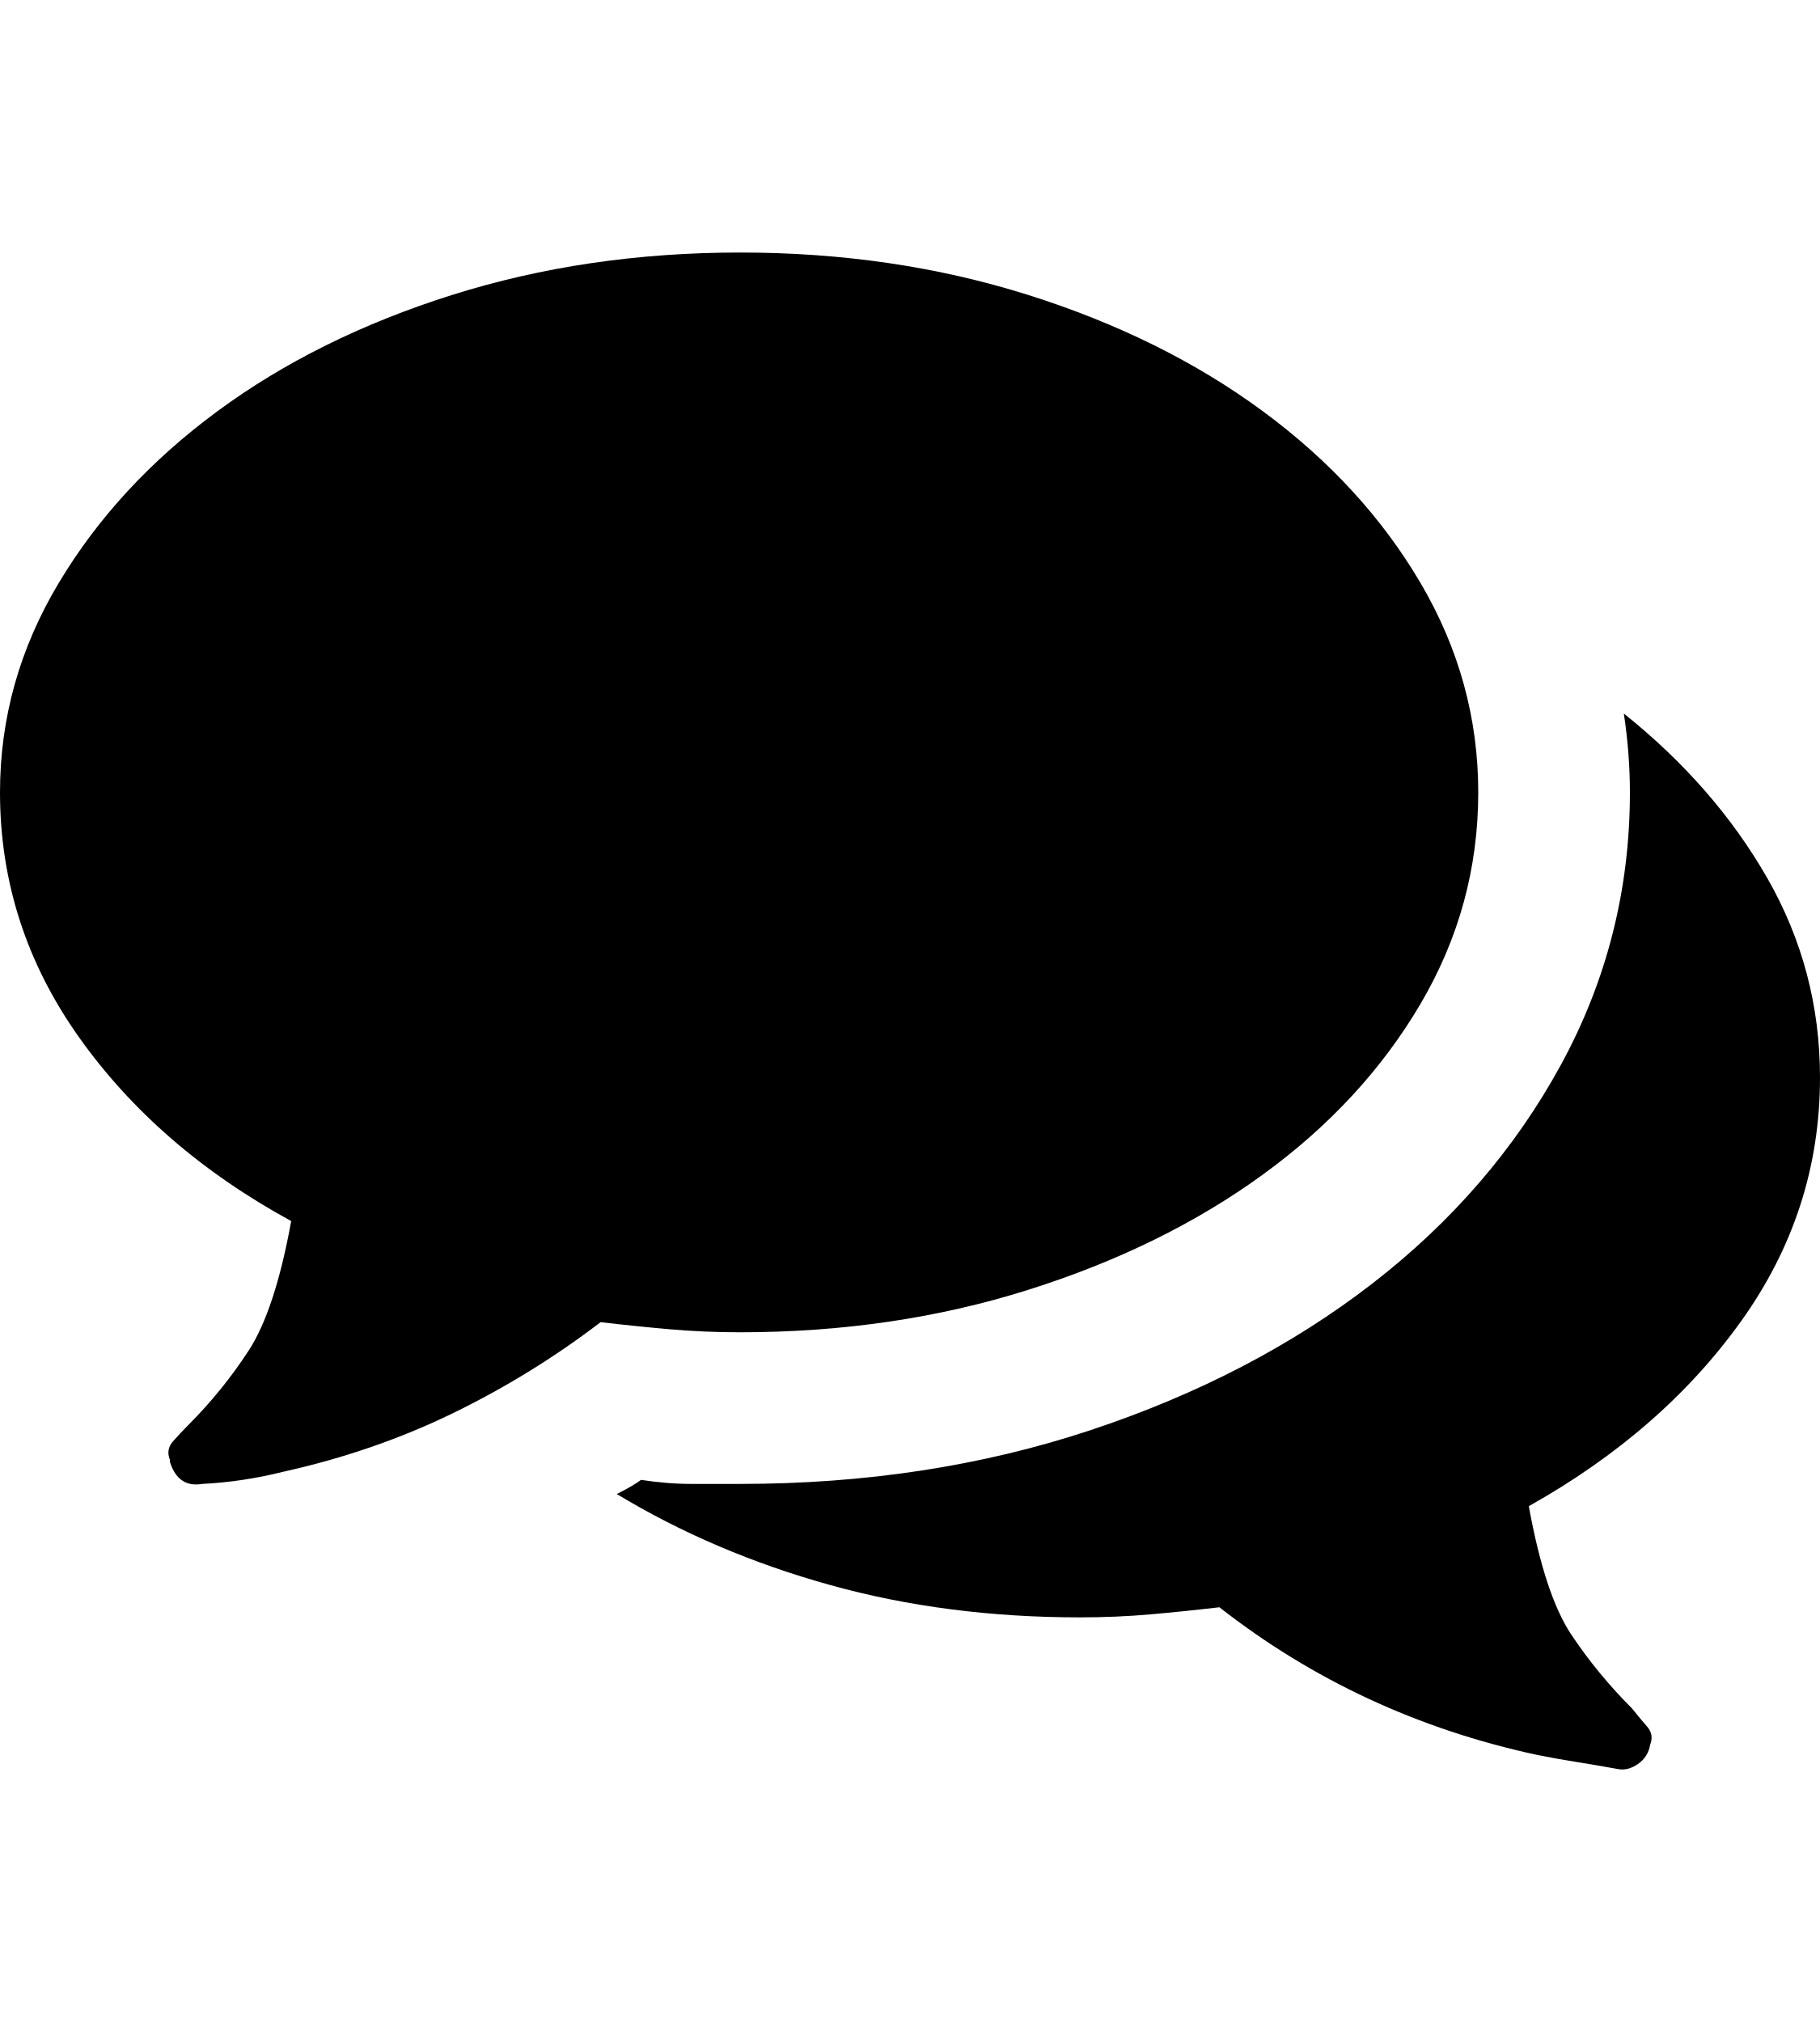
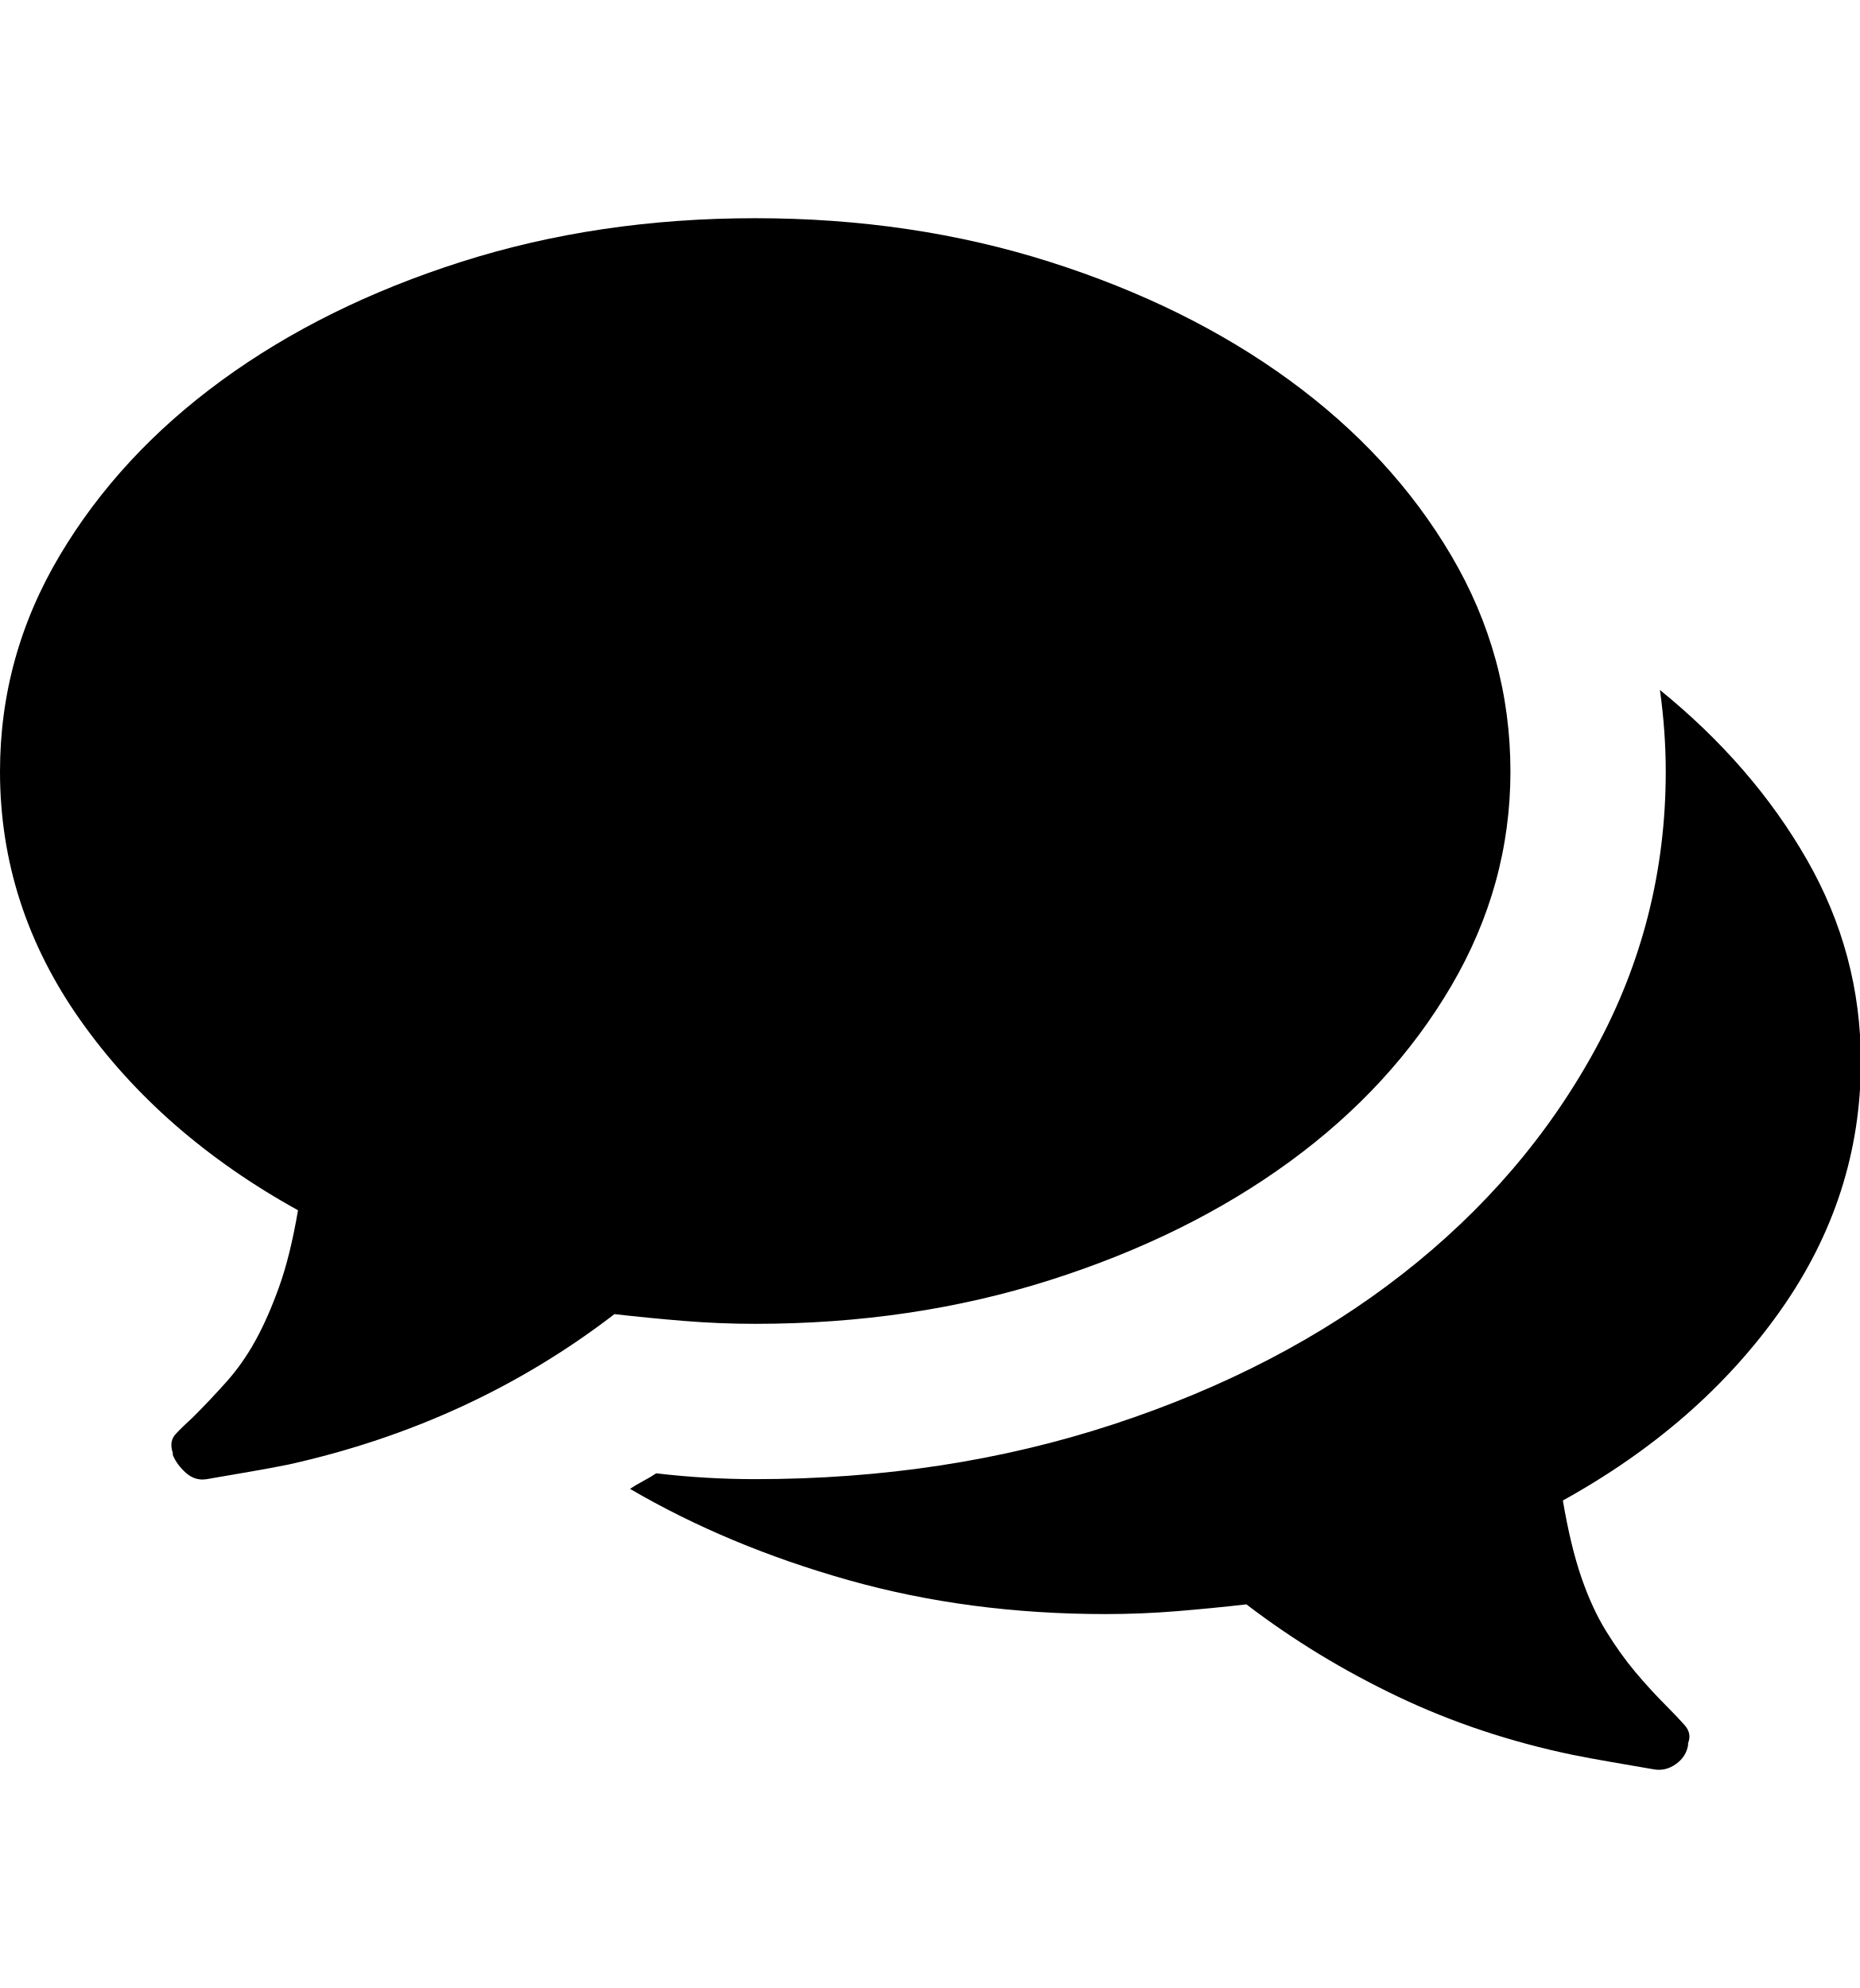
- <svg xmlns="http://www.w3.org/2000/svg" height="1000px" width="900px">
+ <svg xmlns="http://www.w3.org/2000/svg" height="1000px" width="935.547px">
  <g>
-     <path d="M0 391.889c0 -36.667 9.667 -71.167 29 -103.5c19.333 -32.333 45.5 -60.667 78.5 -85c33 -24.333 71.667 -43.5 116 -57.5c44.333 -14 91.833 -21 142.5 -21c50.667 0 98.167 7 142.5 21c44.333 14 83 33.167 116 57.5c33 24.333 59 52.667 78 85c19 32.333 28.5 66.833 28.5 103.5c0 37.333 -9.5 72.167 -28.5 104.5c-19 32.333 -45 60.5 -78 84.5c-33 24 -71.667 43 -116 57c-44.333 14 -91.833 21 -142.5 21c-12 0 -23.667 -0.5 -35 -1.5c-11.333 -1 -22.667 -2.167 -34 -3.5c-22.667 17.333 -47 32.333 -73 45c-26 12.667 -54 22.333 -84 29c-13.333 3.333 -26.667 5.333 -40 6c-8 1.333 -13.333 -2.333 -16 -11c0 0 0 -1 0 -1c-1.333 -3.333 -0.833 -6.333 1.5 -9c2.333 -2.667 4.833 -5.333 7.5 -8c11.333 -11.333 21.333 -23.667 30 -37c8.667 -13.333 15.667 -34.667 21 -64c-44 -24 -79 -54.333 -105 -91c-26 -36.667 -39 -77 -39 -121c0 0 0 0 0 0m305 347c5.333 -2.667 9.333 -5 12 -7c8.667 1.333 17 2 25 2c0 0 24 0 24 0c62 0 119.667 -8.833 173 -26.5c53.333 -17.667 99.833 -41.833 139.5 -72.5c39.667 -30.667 70.833 -66.833 93.5 -108.5c22.667 -41.667 34 -86.5 34 -134.5c0 -12.667 -1 -25.667 -3 -39c30 24 53.667 51.167 71 81.5c17.333 30.333 26 63.167 26 98.5c0 44 -13 84.167 -39 120.5c-26 36.333 -61 66.833 -105 91.5c5.333 29.333 12.333 50.5 21 63.5c8.667 13 18.667 25.167 30 36.5c2.667 3.333 5.167 6.333 7.5 9c2.333 2.667 2.833 5.667 1.5 9c-0.667 4 -2.667 7.167 -6 9.5c-3.333 2.333 -6.667 3.167 -10 2.5c-7.333 -1.333 -14.167 -2.5 -20.5 -3.5c-6.333 -1 -12.833 -2.167 -19.5 -3.5c-58.667 -12.667 -111 -37 -157 -73c-11.333 1.333 -22.667 2.5 -34 3.5c-11.333 1 -23 1.5 -35 1.5c-44 0 -85.167 -5.333 -123.5 -16c-38.333 -10.667 -73.5 -25.667 -105.5 -45c0 0 0 0 0 0" />
+     <path d="M0 388.081c0 -38.737 10.01 -74.951 30.029 -108.643c20.02 -33.691 47.201 -63.069 81.543 -88.134c34.343 -25.065 74.463 -44.922 120.362 -59.571c45.898 -14.648 95.214 -21.972 147.949 -21.972c52.734 0 102.132 7.324 148.193 21.972c46.061 14.649 86.263 34.506 120.606 59.571c34.342 25.065 61.442 54.443 81.298 88.134c19.857 33.692 29.786 69.906 29.786 108.643c0 38.086 -9.929 74.056 -29.786 107.91c-19.856 33.854 -46.956 63.314 -81.298 88.379c-34.343 25.065 -74.545 44.922 -120.606 59.57c-46.061 14.649 -95.459 21.973 -148.193 21.973c-12.044 0 -24.007 -0.488 -35.889 -1.465c-11.881 -0.976 -23.519 -2.116 -34.912 -3.418c-47.852 36.784 -102.539 62.012 -164.062 75.684c-6.511 1.302 -13.103 2.523 -19.776 3.662c-6.673 1.139 -13.753 2.36 -21.24 3.662c-3.906 0.651 -7.406 -0.407 -10.498 -3.174c-3.093 -2.767 -5.29 -5.778 -6.592 -9.033c0 0 0 -0.977 0 -0.977c-1.302 -3.906 -0.814 -7.08 1.465 -9.521c2.279 -2.441 5.208 -5.29 8.789 -8.545c5.859 -5.859 11.475 -11.8 16.846 -17.822c5.371 -6.022 10.172 -12.858 14.404 -20.508c4.232 -7.65 8.219 -16.683 11.963 -27.1c3.743 -10.416 6.917 -23.274 9.521 -38.574c-45.898 -25.391 -82.356 -57.21 -109.375 -95.459c-27.018 -38.249 -40.527 -79.997 -40.527 -125.244c0 0 0 0 0 0m316.895 360.84c1.953 -1.302 4.15 -2.604 6.591 -3.906c2.442 -1.302 4.639 -2.605 6.592 -3.907c16.602 1.953 33.203 2.93 49.805 2.93c64.127 0 124.186 -9.196 180.176 -27.588c55.989 -18.392 104.492 -43.62 145.507 -75.683c41.016 -32.064 73.324 -69.743 96.924 -113.038c23.6 -43.294 35.401 -89.843 35.401 -139.648c0 -13.346 -0.977 -27.018 -2.93 -41.016c31.25 25.391 55.908 53.874 73.975 85.45c18.066 31.575 27.099 65.429 27.099 101.562c0 45.247 -13.509 86.996 -40.527 125.244c-27.018 38.249 -63.477 70.069 -109.375 95.459c2.604 15.3 5.696 28.158 9.277 38.574c3.581 10.417 7.731 19.45 12.451 27.1c4.72 7.65 9.603 14.486 14.649 20.508c5.045 6.022 10.498 11.963 16.357 17.822c3.255 3.255 6.104 6.266 8.545 9.033c2.442 2.767 3.011 5.778 1.709 9.034c0 0 0 0.976 0 0.976c-0.651 3.906 -2.685 7.08 -6.103 9.522c-3.418 2.441 -7.081 3.336 -10.987 2.685c-7.487 -1.302 -14.567 -2.523 -21.24 -3.662c-6.673 -1.139 -13.265 -2.36 -19.775 -3.662c-31.25 -6.511 -60.547 -16.276 -87.891 -29.297c-27.344 -13.021 -52.734 -28.483 -76.172 -46.387c-11.393 1.302 -23.03 2.442 -34.912 3.418c-11.881 0.977 -23.844 1.465 -35.889 1.465c-45.898 0 -89.03 -5.696 -129.394 -17.09c-40.365 -11.393 -76.986 -26.692 -109.863 -45.898c0 0 0 0 0 0" />
  </g>
</svg>
